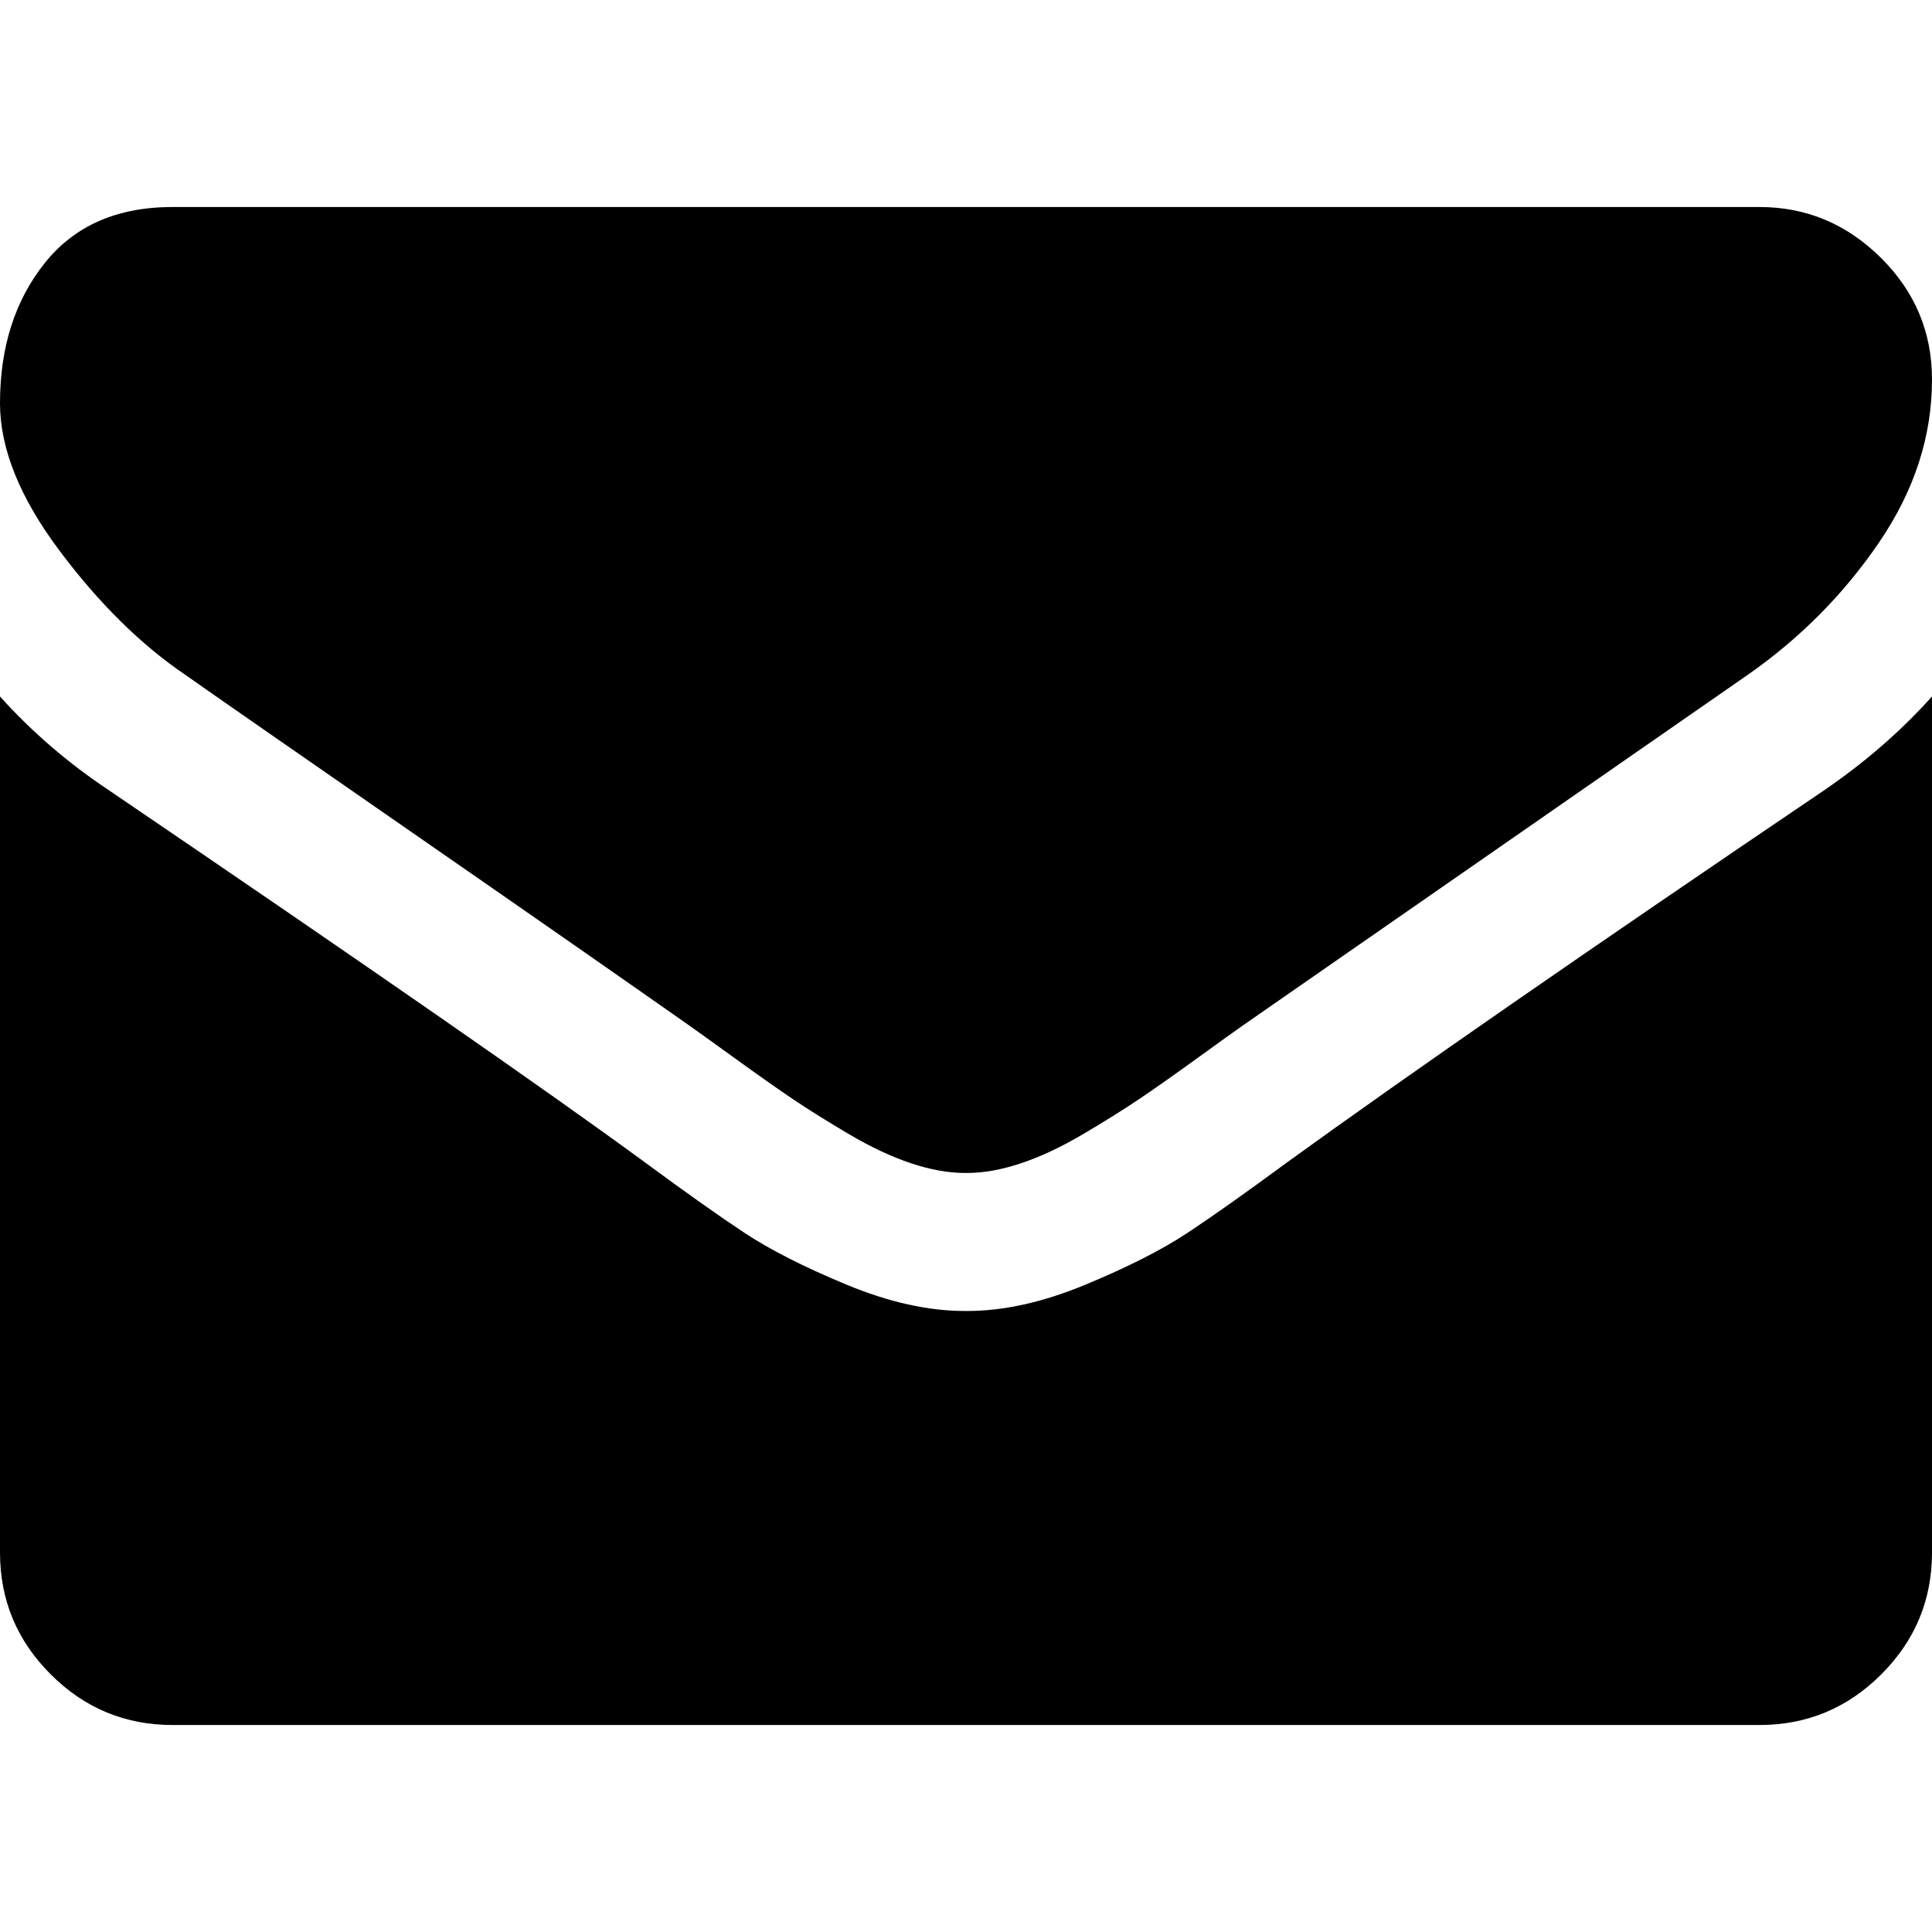
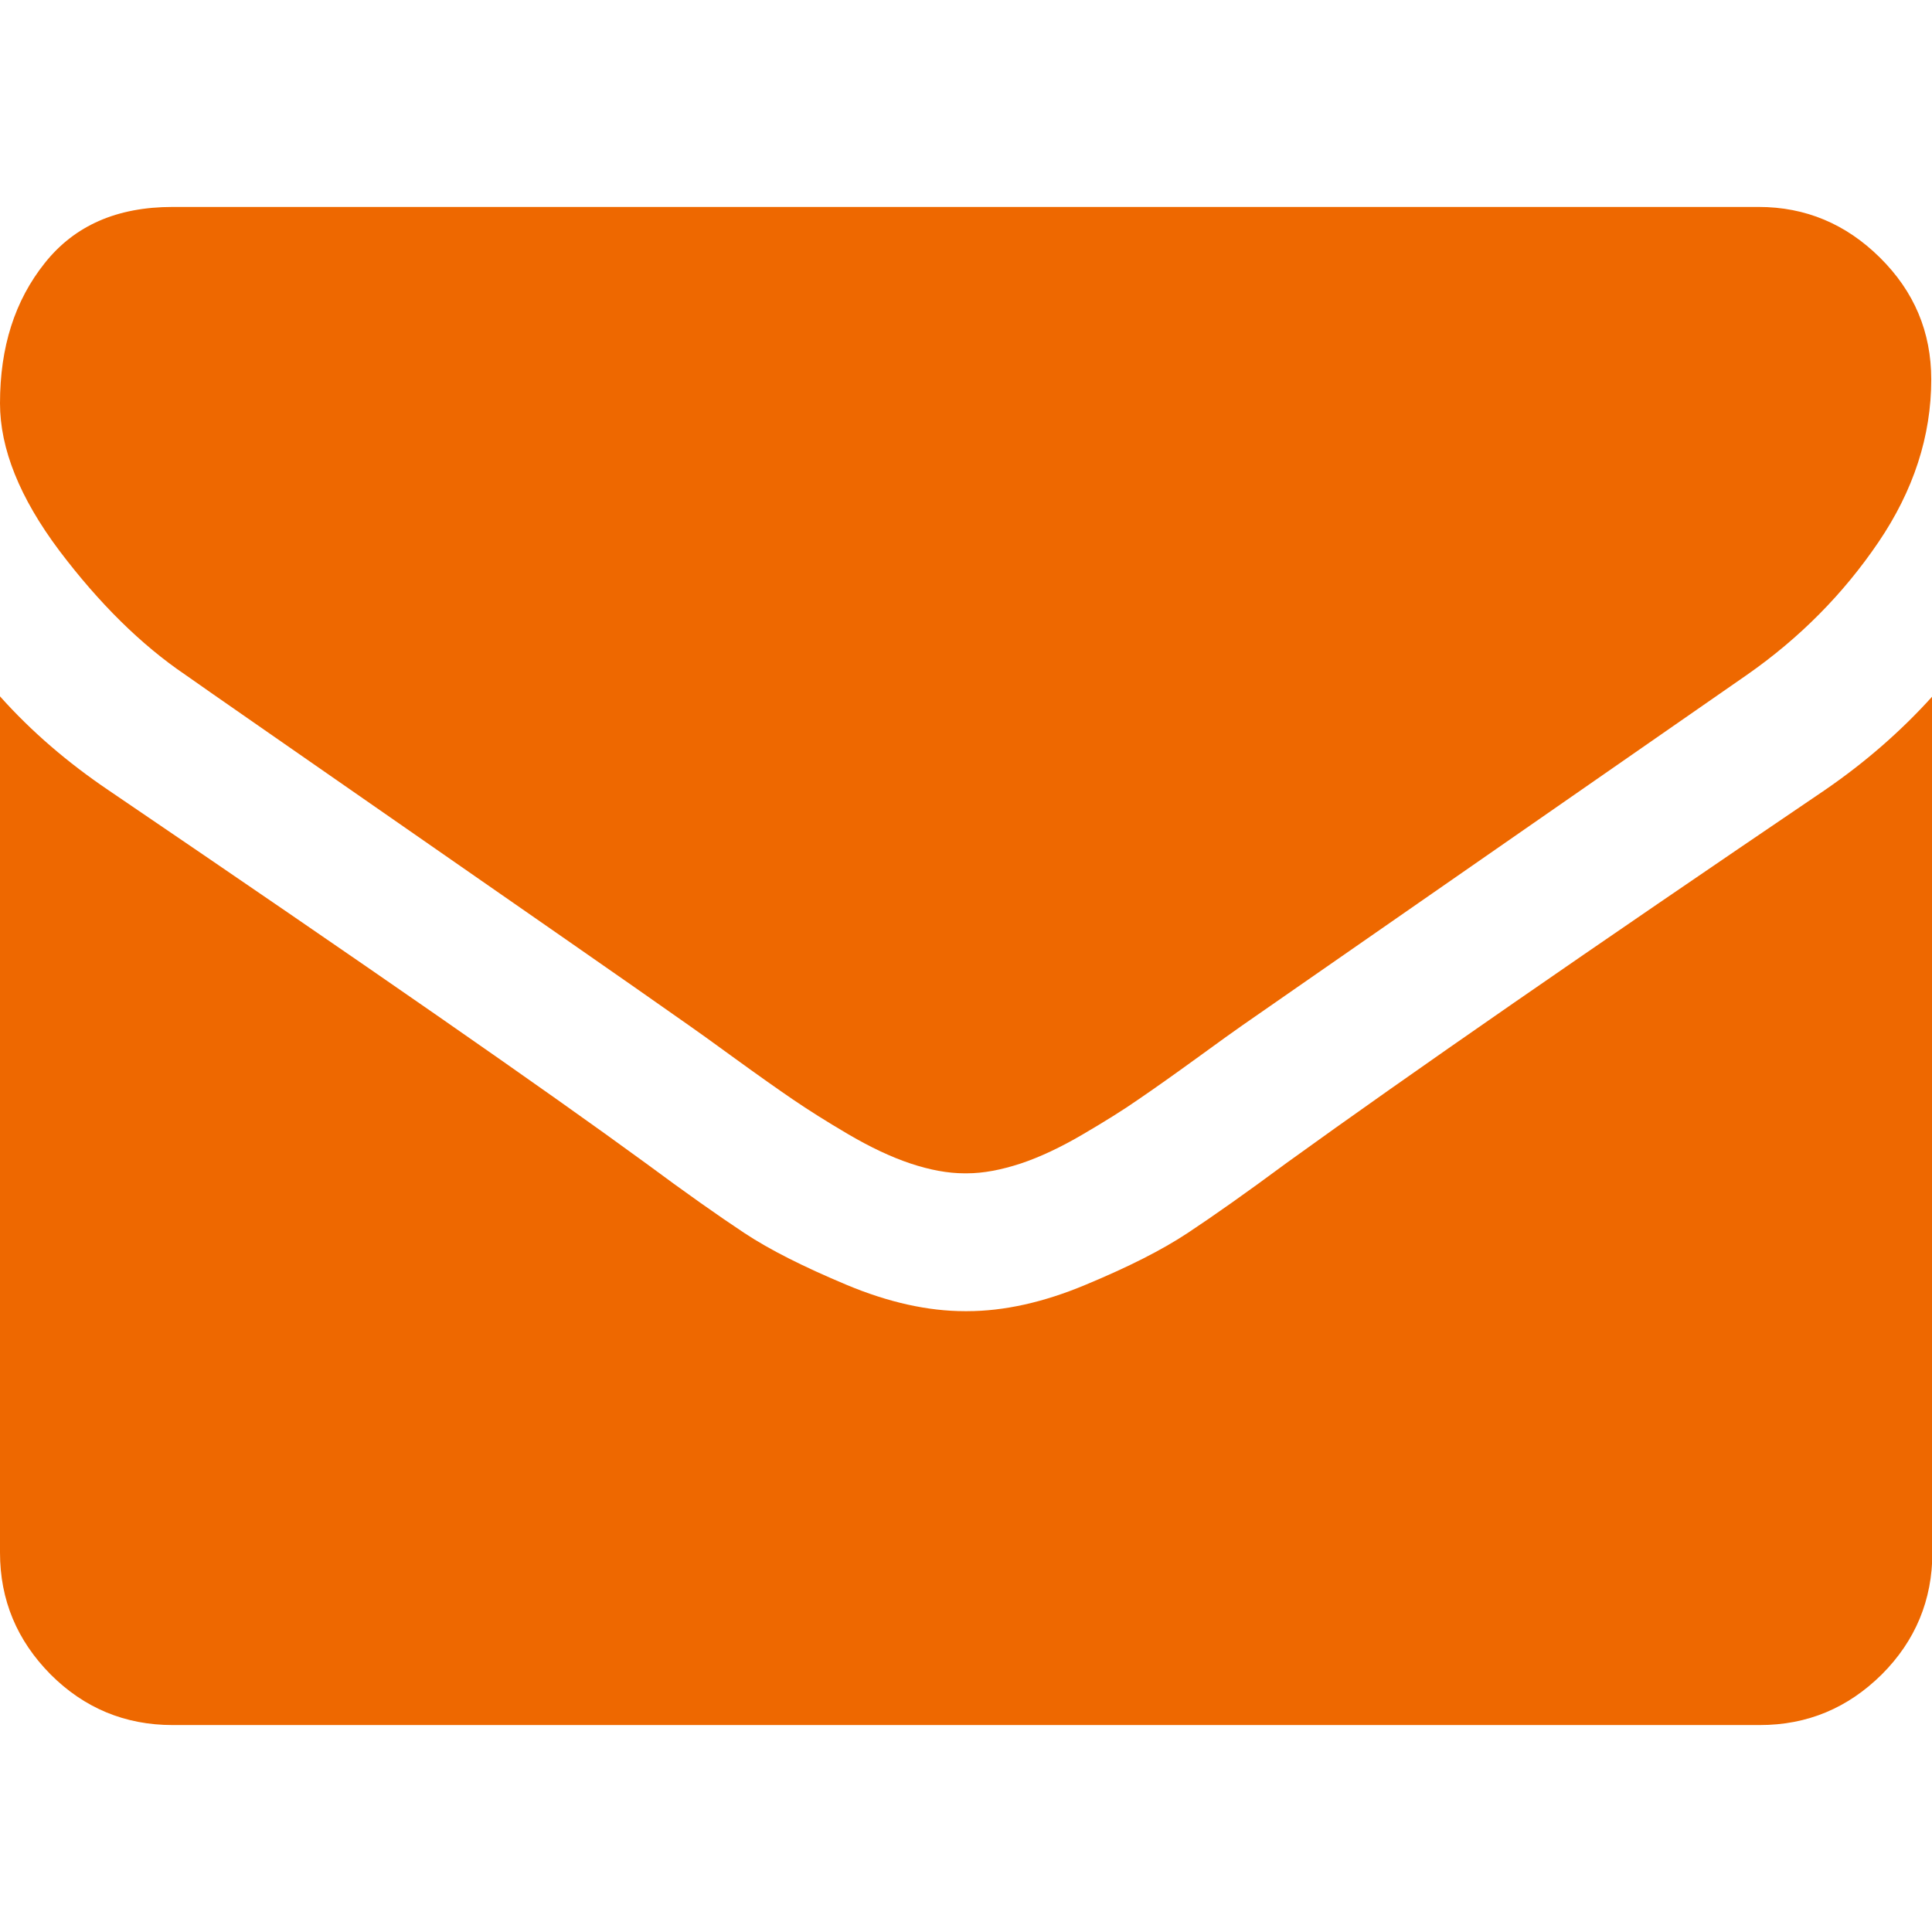
- <svg xmlns="http://www.w3.org/2000/svg" version="1.1" id="Capa_1" x="0px" y="0px" width="511.626px" height="511.626px" viewBox="0 0 511.626 511.626" style="enable-background:new 0 0 511.626 511.626;" xml:space="preserve">
-   <g>
-     <g>
-       <path d="M49.106,178.729c6.472,4.567,25.981,18.131,58.528,40.685c32.548,22.554,57.482,39.92,74.803,52.099    c1.903,1.335,5.946,4.237,12.131,8.71c6.186,4.476,11.326,8.093,15.416,10.852c4.093,2.758,9.041,5.852,14.849,9.277    c5.806,3.422,11.279,5.996,16.418,7.7c5.14,1.718,9.898,2.569,14.275,2.569h0.287h0.288c4.377,0,9.137-0.852,14.277-2.569    c5.137-1.704,10.615-4.281,16.416-7.7c5.804-3.429,10.752-6.52,14.845-9.277c4.093-2.759,9.229-6.376,15.417-10.852    c6.184-4.477,10.232-7.375,12.135-8.71c17.508-12.179,62.051-43.11,133.615-92.79c13.894-9.703,25.502-21.411,34.827-35.116    c9.332-13.699,13.993-28.07,13.993-43.105c0-12.564-4.523-23.319-13.565-32.264c-9.041-8.947-19.749-13.418-32.117-13.418H45.679    c-14.655,0-25.933,4.948-33.832,14.844C3.949,79.562,0,91.934,0,106.779c0,11.991,5.236,24.985,15.703,38.974    C26.169,159.743,37.307,170.736,49.106,178.729z" />
-       <path d="M483.072,209.275c-62.424,42.251-109.824,75.087-142.177,98.501c-10.849,7.991-19.65,14.229-26.409,18.699    c-6.759,4.473-15.748,9.041-26.98,13.702c-11.228,4.668-21.692,6.995-31.401,6.995h-0.291h-0.287    c-9.707,0-20.177-2.327-31.405-6.995c-11.228-4.661-20.223-9.229-26.98-13.702c-6.755-4.47-15.559-10.708-26.407-18.699    c-25.697-18.842-72.995-51.68-141.896-98.501C17.987,202.047,8.375,193.762,0,184.437v226.685c0,12.57,4.471,23.319,13.418,32.265    c8.945,8.949,19.701,13.422,32.264,13.422h420.266c12.56,0,23.315-4.473,32.261-13.422c8.949-8.949,13.418-19.694,13.418-32.265    V184.437C503.441,193.569,493.927,201.854,483.072,209.275z" />
-     </g>
-   </g>
-   <g>
- </g>
-   <g>
- </g>
-   <g>
- </g>
-   <g>
- </g>
-   <g>
- </g>
-   <g>
- </g>
-   <g>
- </g>
-   <g>
- </g>
-   <g>
- </g>
-   <g>
- </g>
-   <g>
- </g>
-   <g>
- </g>
-   <g>
- </g>
-   <g>
- </g>
-   <g>
- </g>
+ <svg xmlns="http://www.w3.org/2000/svg" id="Capa_1" viewBox="0 0 511.6 511.6">
+   <style>.st0{fill:#EE6800;}</style>
+   <path class="st0" d="M49.1 178.7c6.5 4.6 26 18.1 58.5 40.7s57.5 39.9 74.8 52.1c1.9 1.3 5.9 4.2 12.1 8.7 6.2 4.5 11.3 8.1 15.4 10.9 4.1 2.8 9 5.9 14.8 9.3 5.8 3.4 11.3 6 16.4 7.7 5.1 1.7 9.9 2.6 14.3 2.6h.6c4.4 0 9.1-.9 14.3-2.6 5.1-1.7 10.6-4.3 16.4-7.7 5.8-3.4 10.8-6.5 14.8-9.3 4.1-2.8 9.2-6.4 15.4-10.9 6.2-4.5 10.2-7.4 12.1-8.7 17.5-12.2 62.1-43.1 133.6-92.8 13.9-9.7 25.5-21.4 34.8-35.1 9.3-13.7 14-28.1 14-43.1 0-12.6-4.5-23.3-13.6-32.3-9-8.9-19.7-13.4-32.1-13.4h-420c-14.7 0-25.9 4.9-33.8 14.8C3.9 79.6 0 91.9 0 106.8c0 12 5.2 25 15.7 39 10.5 13.9 21.6 24.9 33.4 32.9z" />
+   <path class="st0" d="M483.1 209.3c-62.4 42.3-109.8 75.1-142.2 98.5-10.8 8-19.6 14.2-26.4 18.7-6.8 4.5-15.7 9-27 13.7-11.2 4.7-21.7 7-31.4 7h-.6c-9.7 0-20.2-2.3-31.4-7s-20.2-9.2-27-13.7c-6.8-4.5-15.6-10.7-26.4-18.7-25.7-18.8-73-51.7-141.9-98.5C18 202 8.4 193.8 0 184.4v226.7c0 12.6 4.5 23.3 13.4 32.3 8.9 8.9 19.7 13.4 32.3 13.4H466c12.6 0 23.3-4.5 32.3-13.4 8.9-8.9 13.4-19.7 13.4-32.3V184.4c-8.3 9.2-17.8 17.5-28.6 24.9z" />
</svg>
